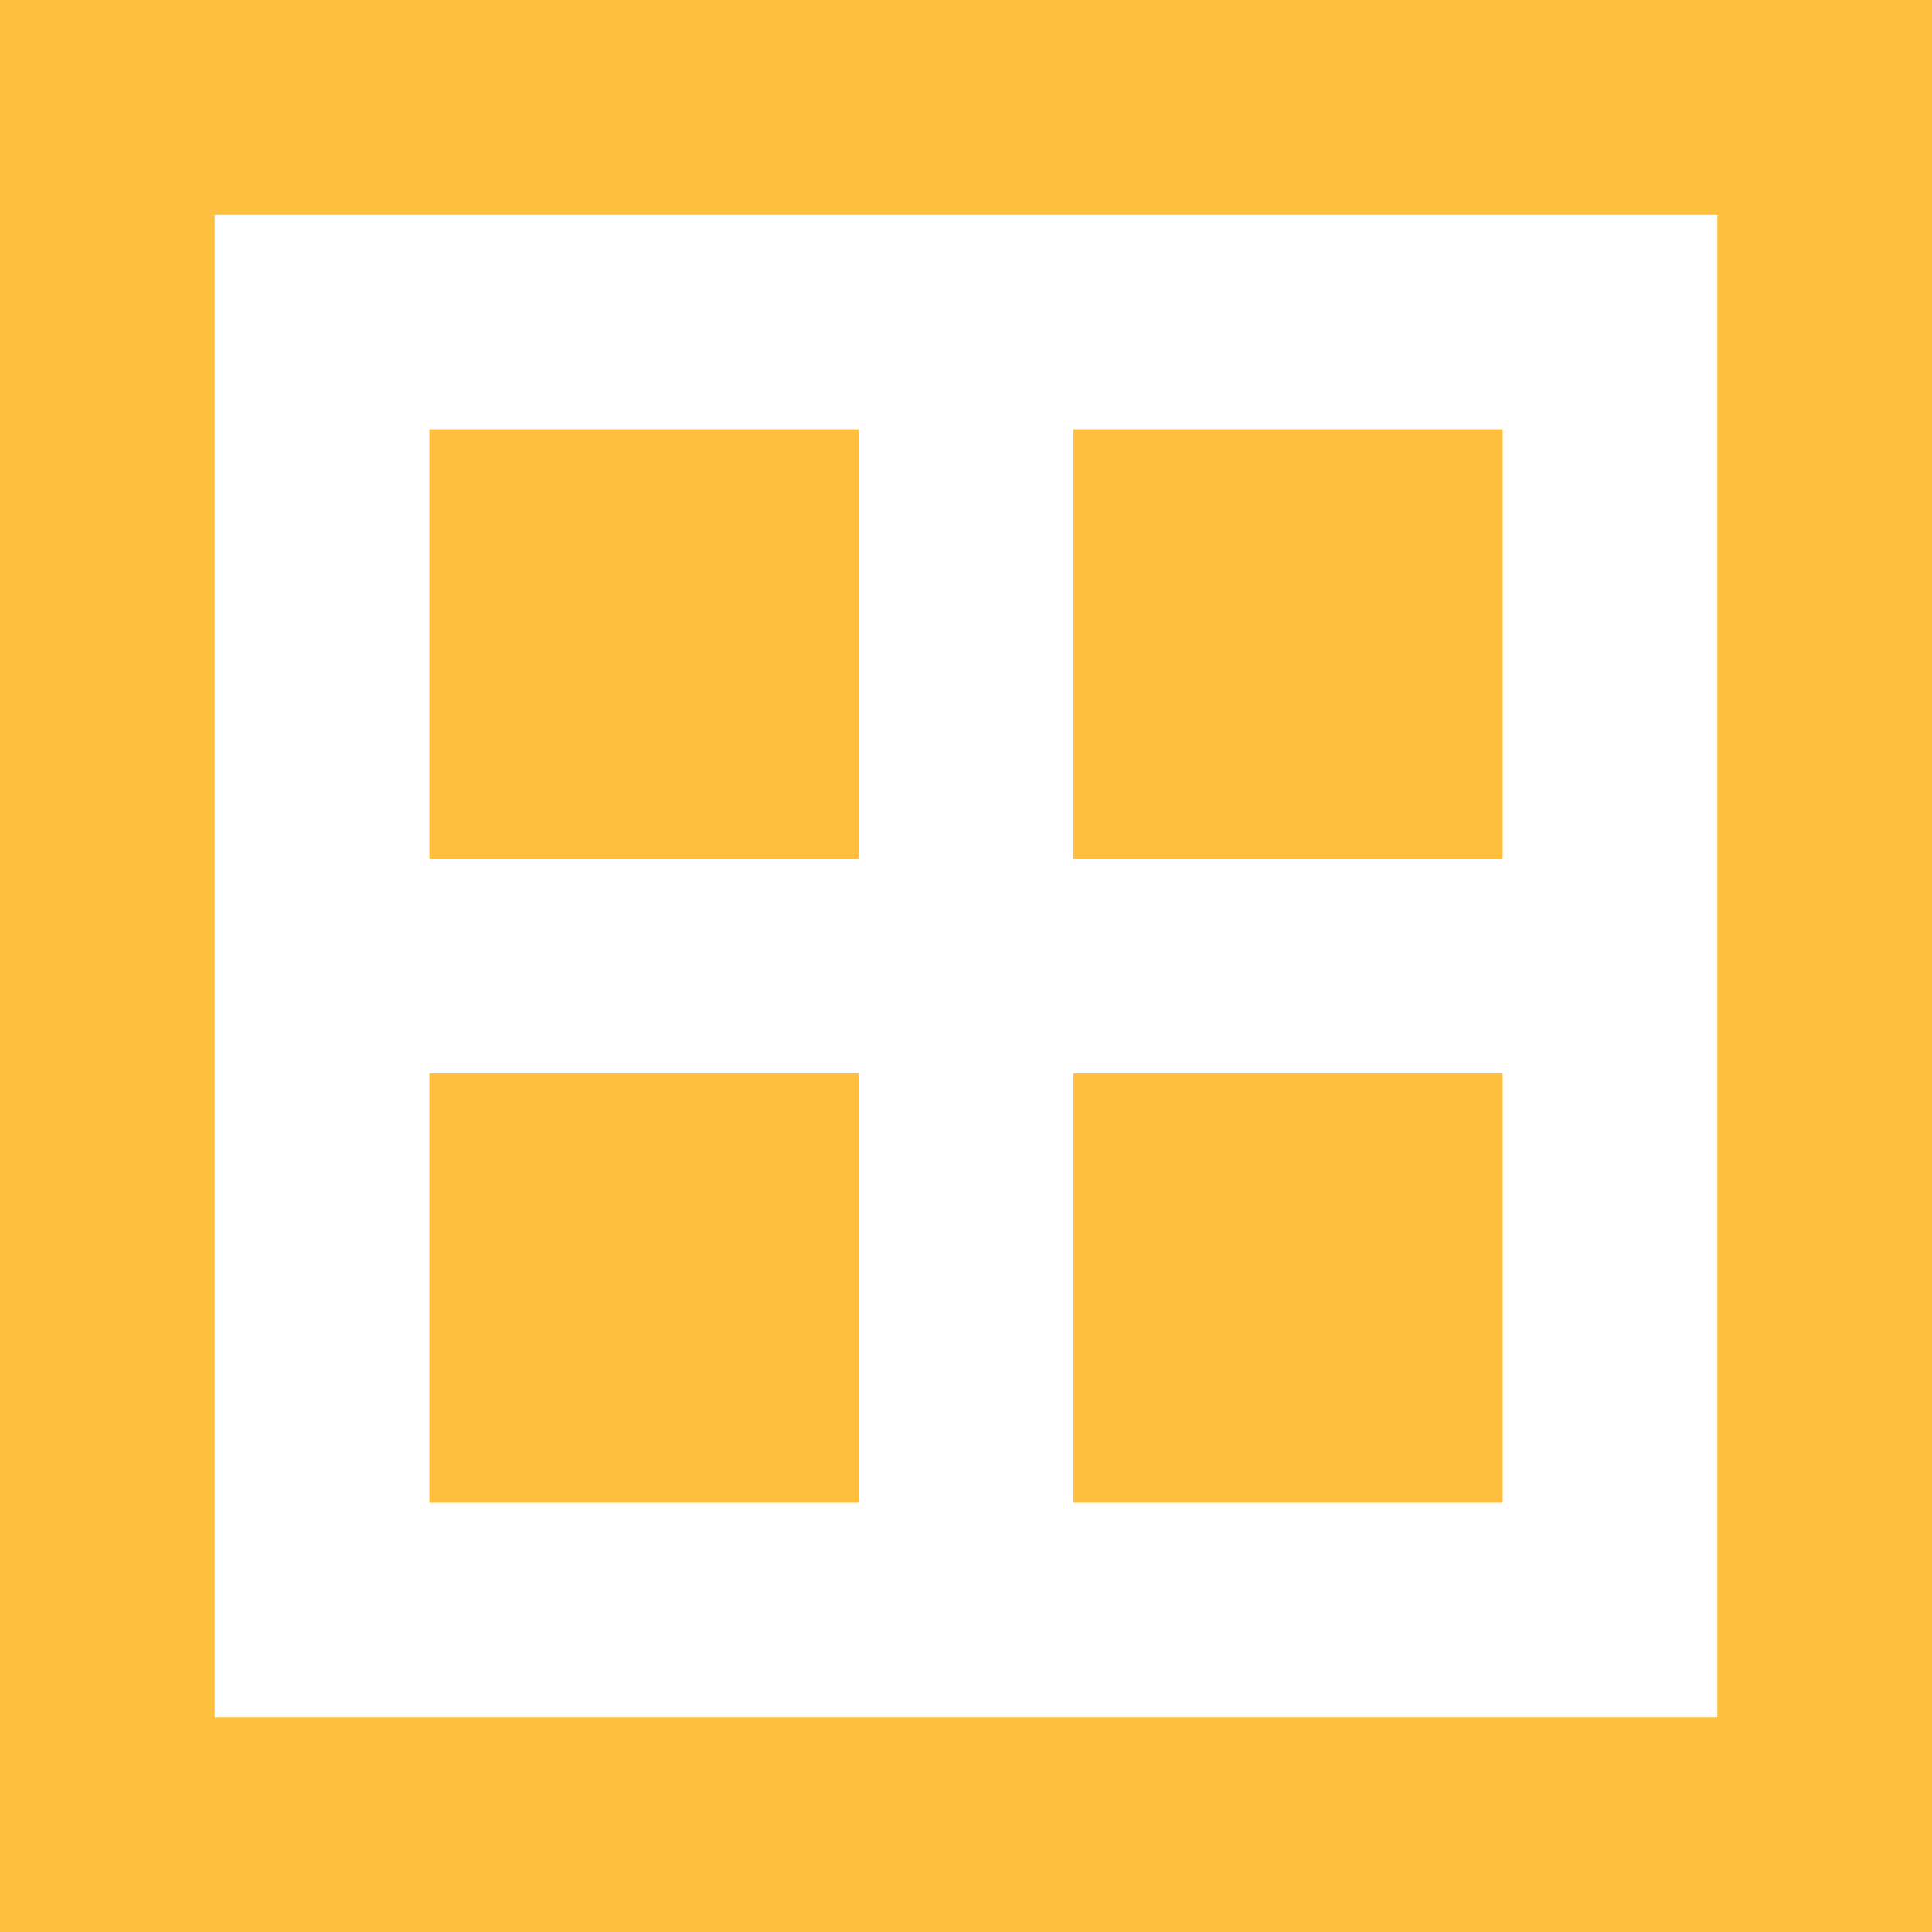
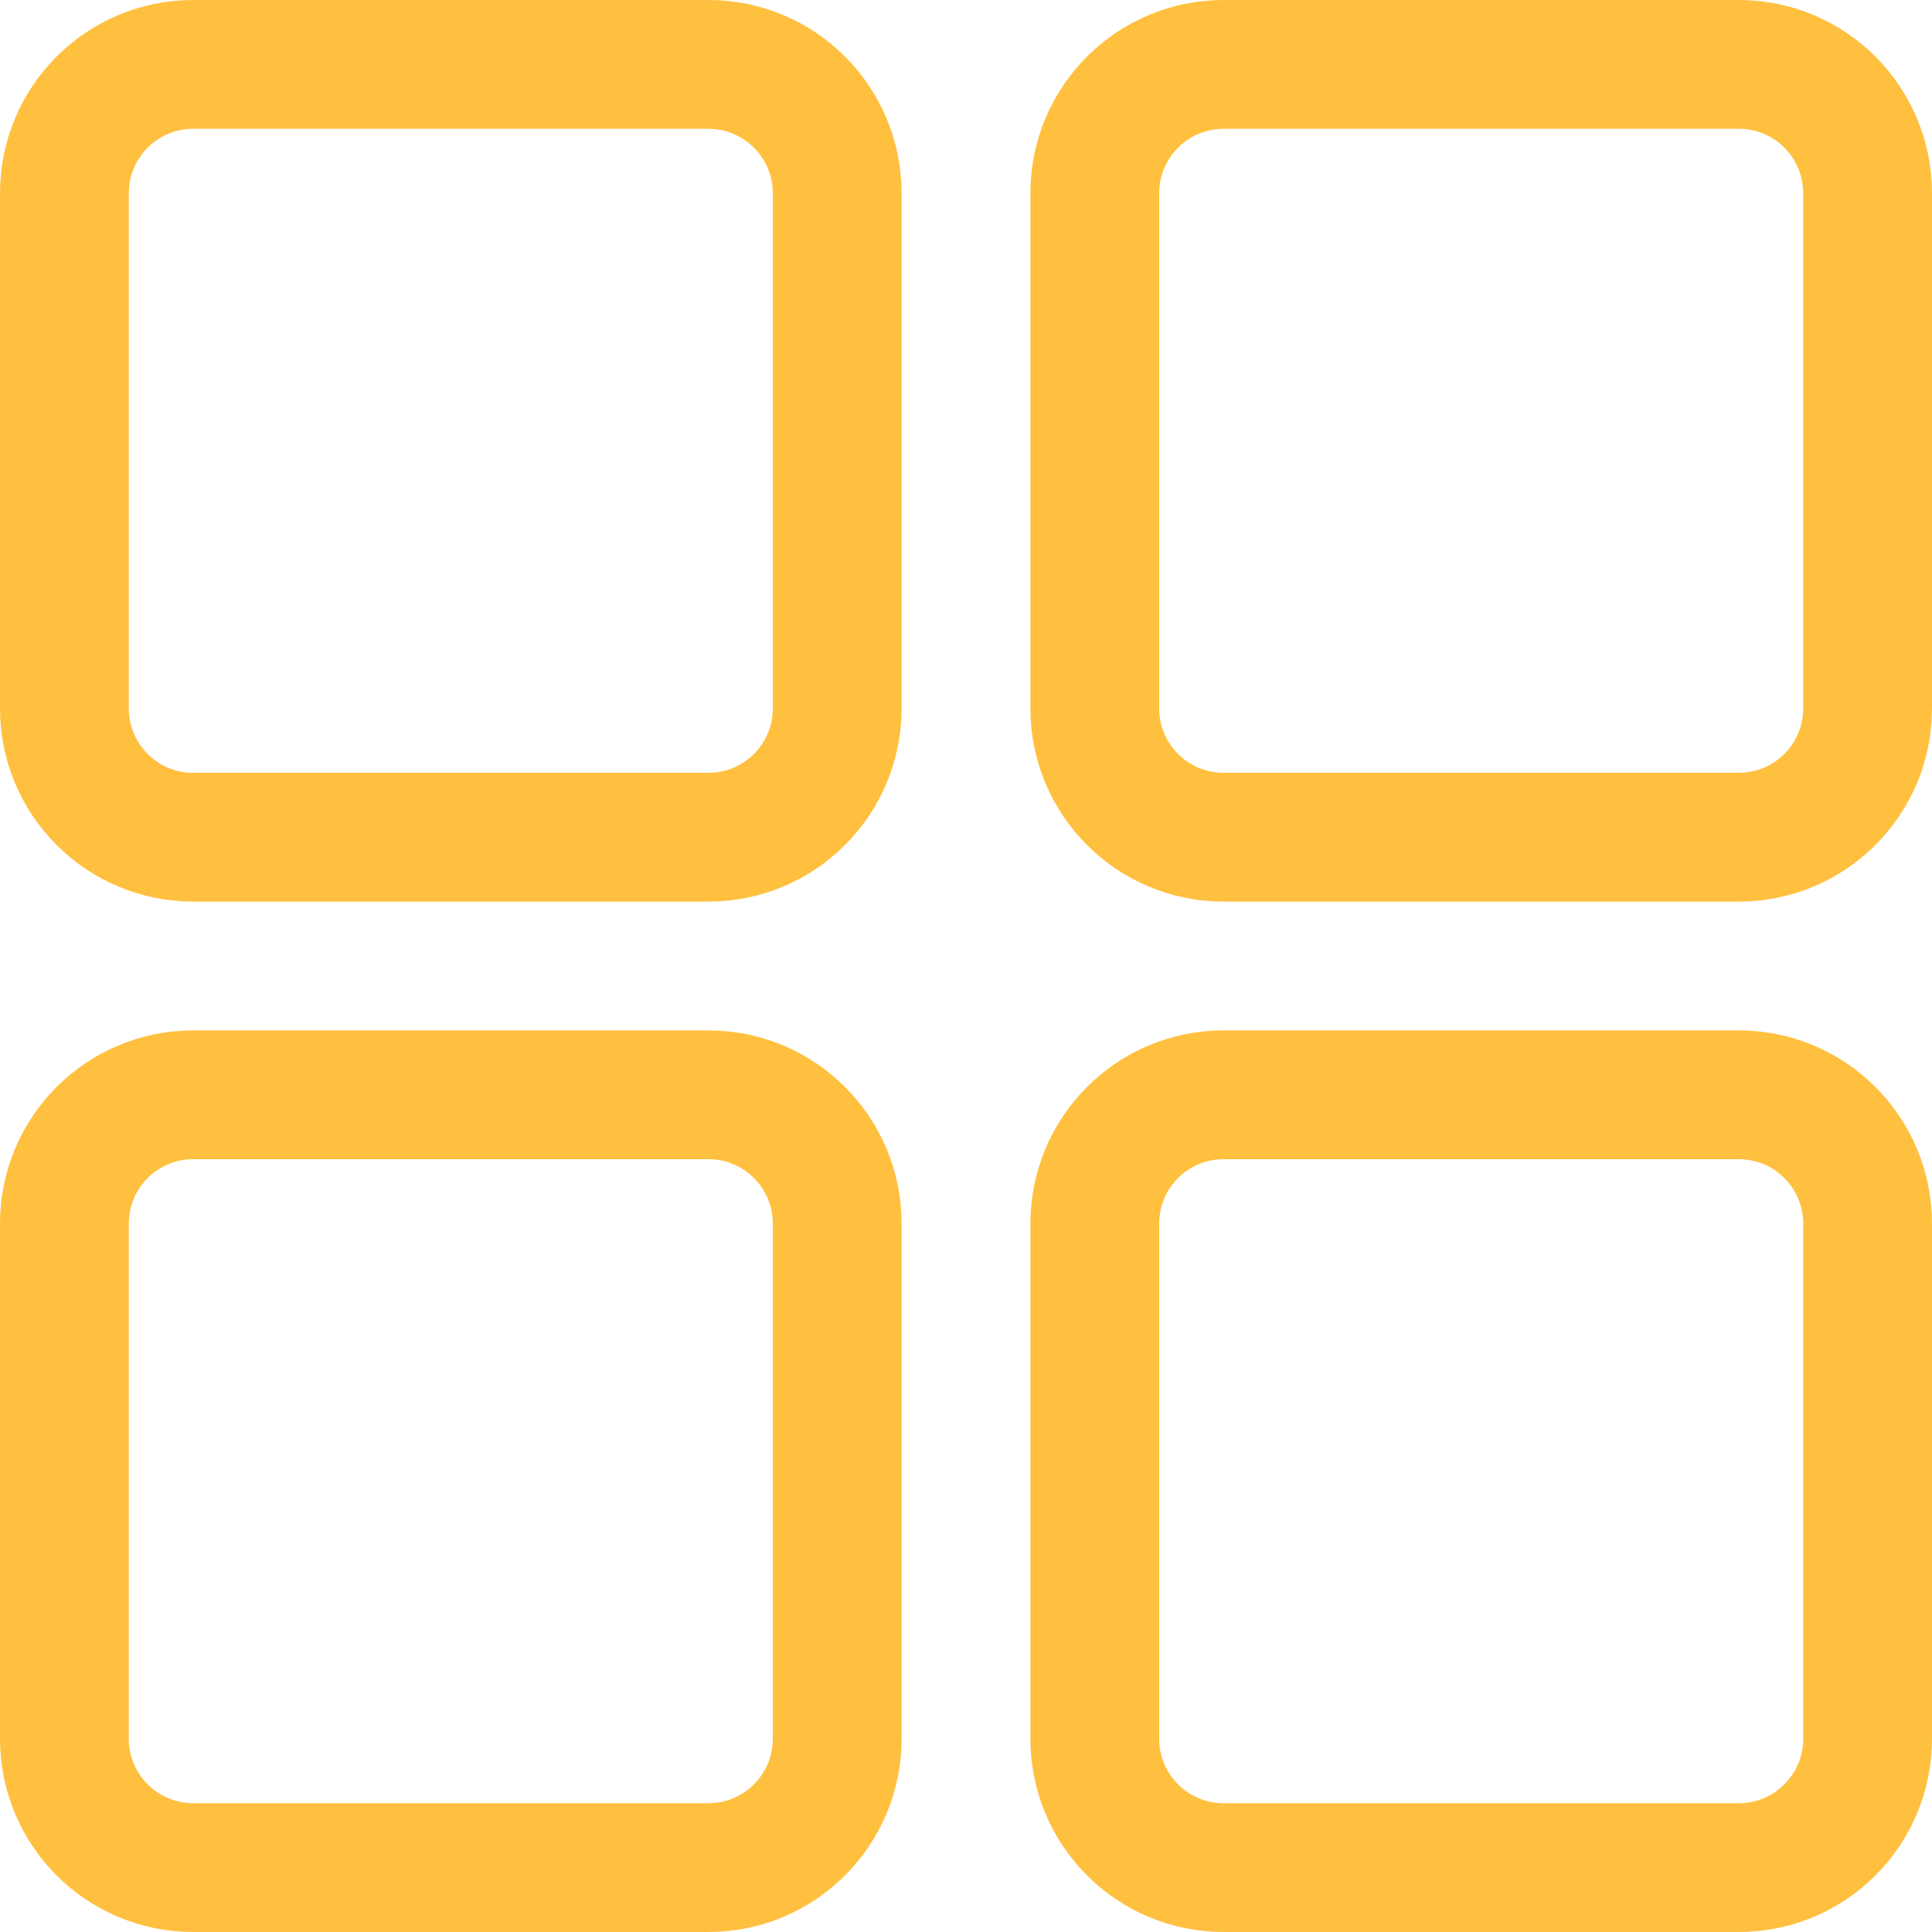
- <svg xmlns="http://www.w3.org/2000/svg" width="18" height="18" viewBox="0 0 18 18" version="1.1" id="svg12" style="fill:none">
-   <defs id="defs16" />
-   <path d="M 4,4 V 8 H 8 V 4 Z" id="path2" style="fill:#ffc03f;fill-opacity:1" />
-   <path d="m 10,4 h 4 v 4 h -4 z" id="path4" style="fill:#ffc03f;fill-opacity:1" />
-   <path d="m 10,10 v 4 h 4 v -4 z" id="path6" style="fill:#ffc03f;fill-opacity:1" />
-   <path d="m 4,10 h 4 v 4 H 4 Z" id="path8" style="fill:#ffc03f;fill-opacity:1" />
-   <path d="M 0,0 H 18 V 18 H 0 Z M 2,2 V 16 H 16 V 2 Z" id="path10" style="clip-rule:evenodd;fill:#ffc03f;fill-opacity:1;fill-rule:evenodd" />
+ <svg xmlns="http://www.w3.org/2000/svg" viewBox="0 0 15 15" fill="none" width="15" height="15" version="1.1" id="svg4">
+   <defs id="defs8" />
+   <path d="M5.5.5h-4a1 1 0 00-1 1v4a1 1 0 001 1h4a1 1 0 001-1v-4a1 1 0 00-1-1zm8 0h-4a1 1 0 00-1 1v4a1 1 0 001 1h4a1 1 0 001-1v-4a1 1 0 00-1-1zm0 8h-4a1 1 0 00-1 1v4a1 1 0 001 1h4a1 1 0 001-1v-4a1 1 0 00-1-1zm-8 0h-4a1 1 0 00-1 1v4a1 1 0 001 1h4a1 1 0 001-1v-4a1 1 0 00-1-1z" stroke="currentColor" id="path2" style="stroke:#ffc03f;stroke-opacity:1" />
</svg>
